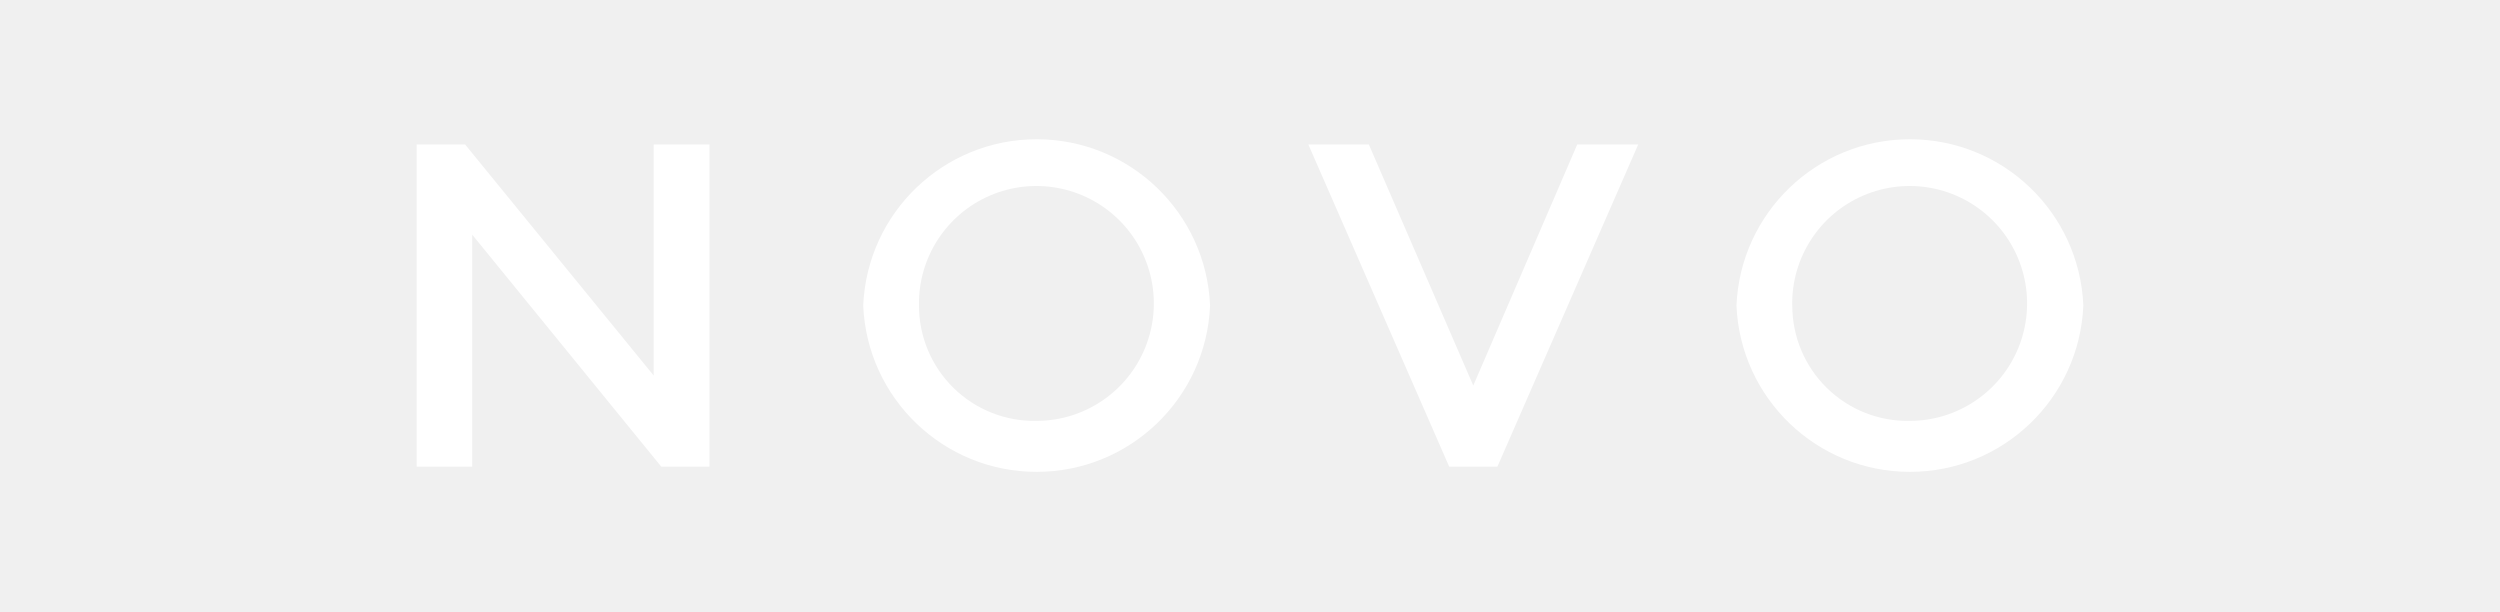
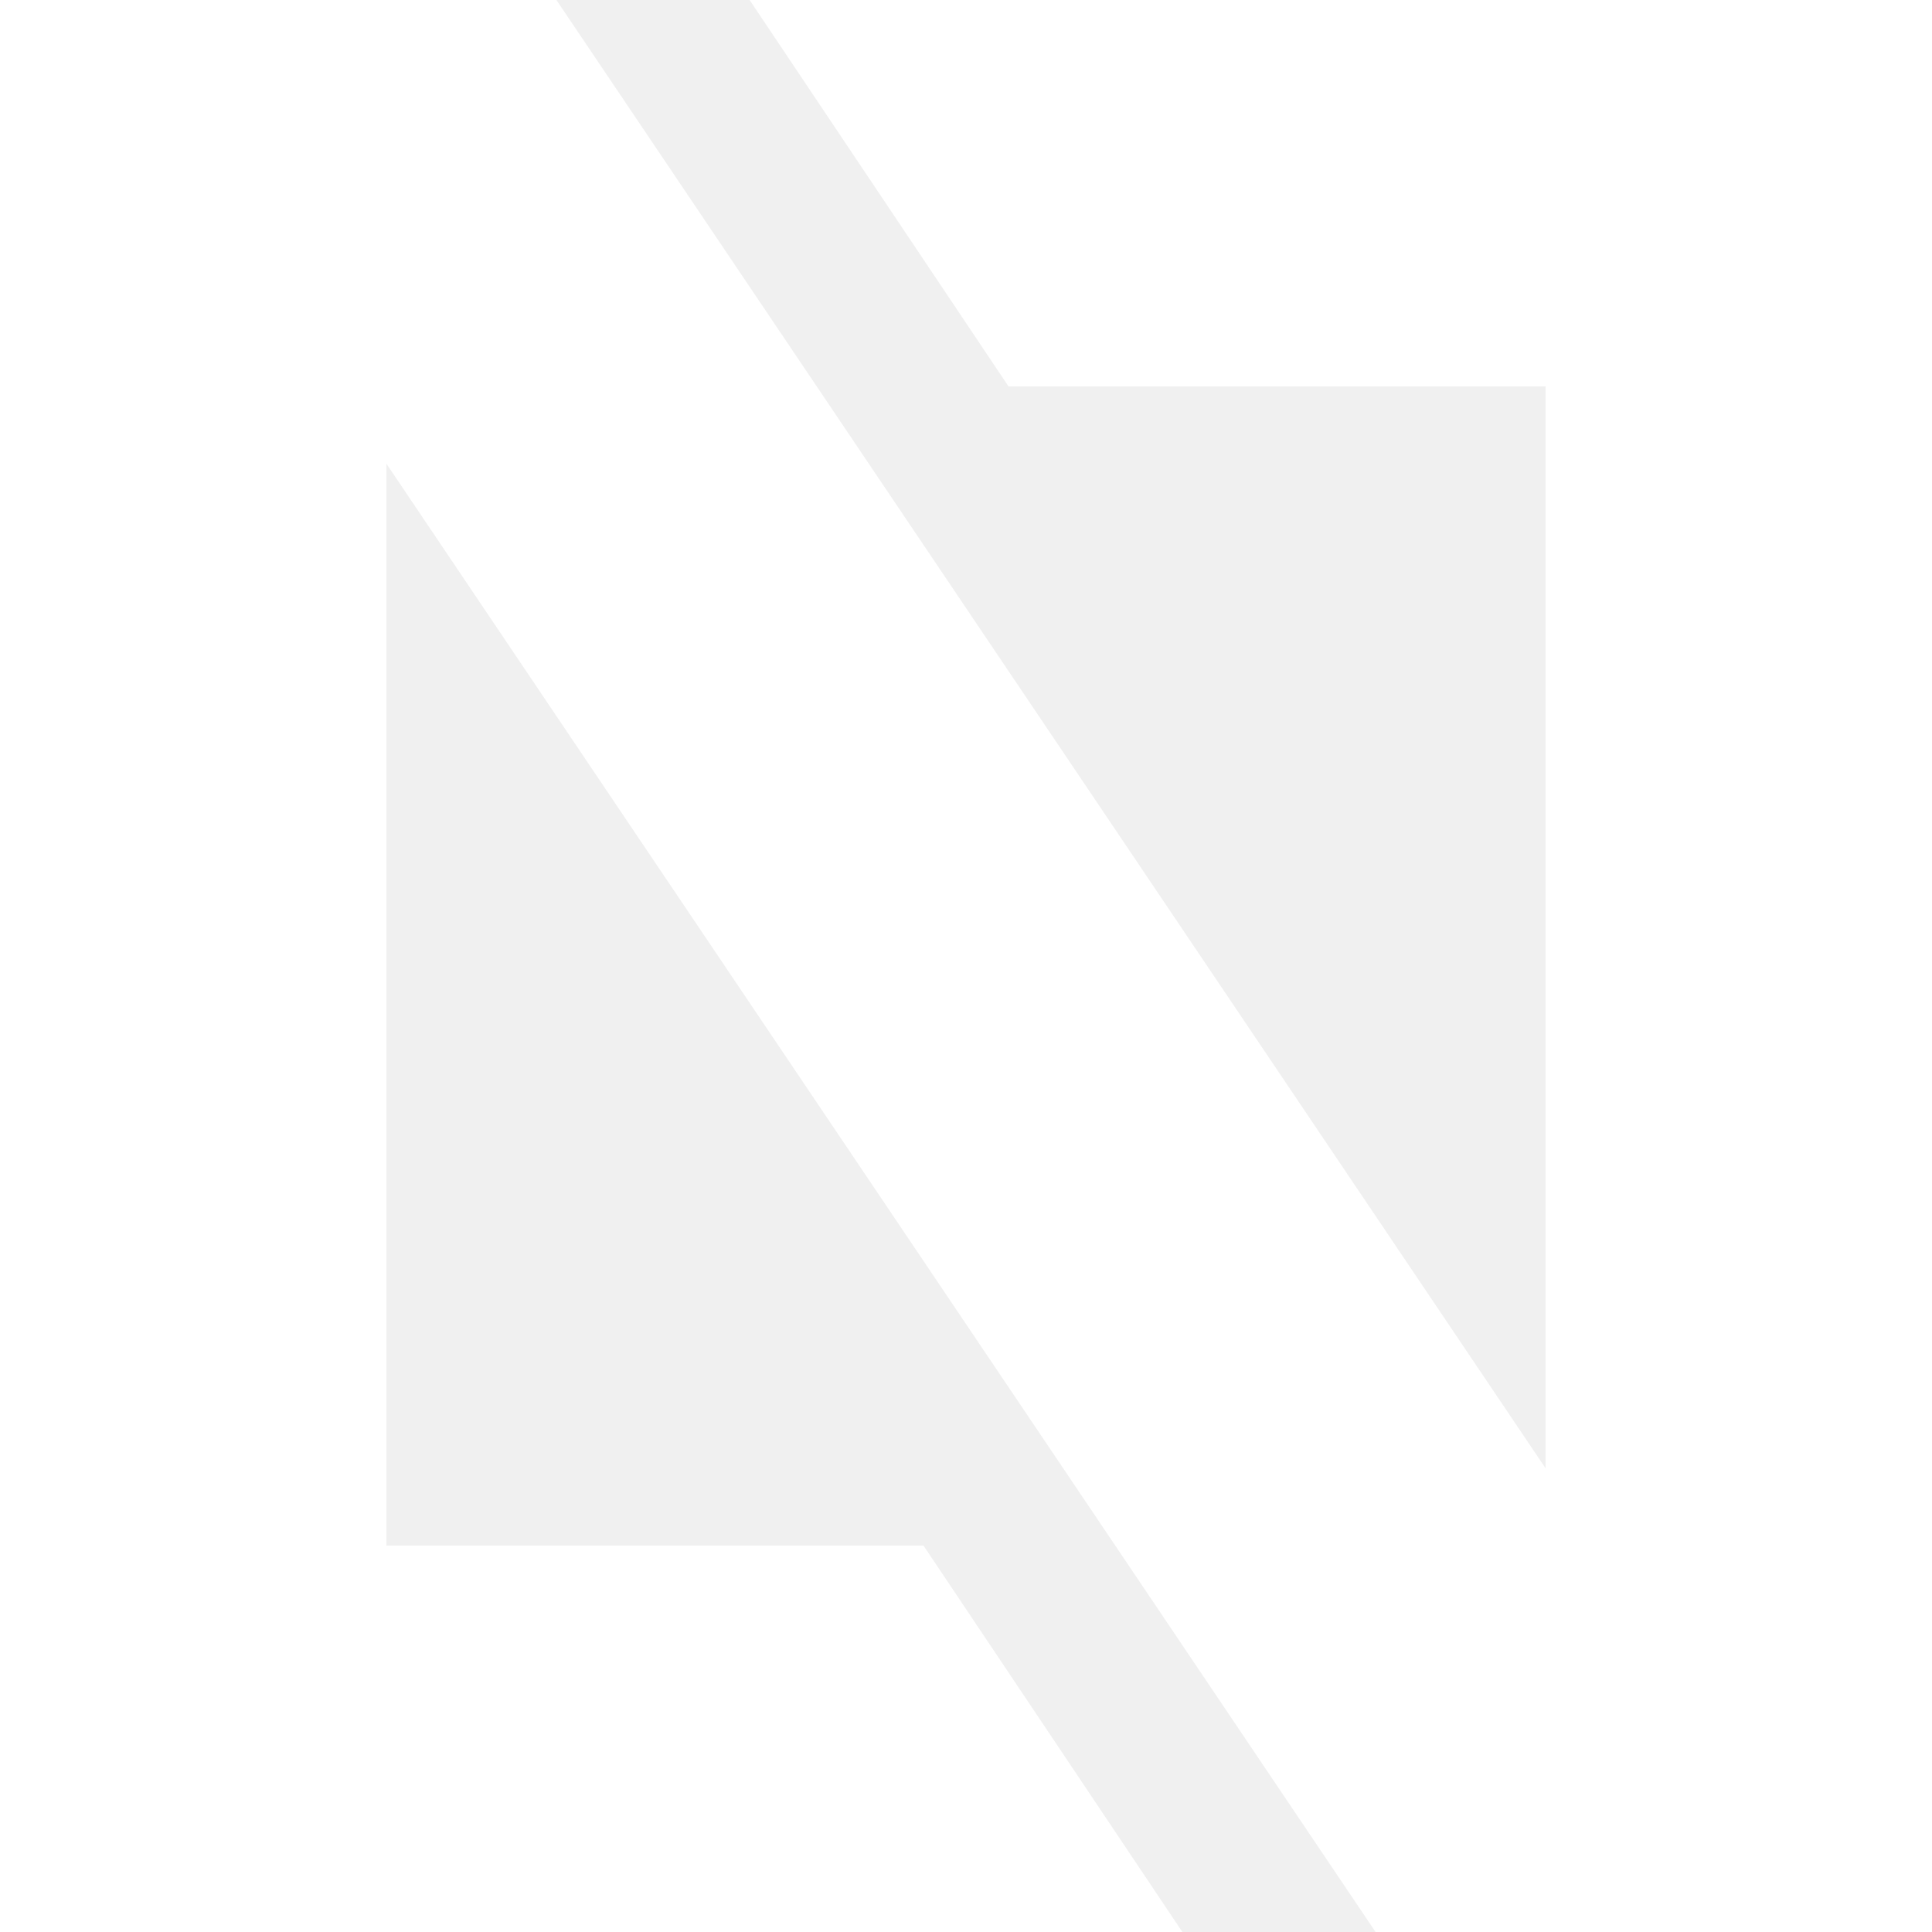
- <svg xmlns="http://www.w3.org/2000/svg" viewBox="0 0 90 22">
-   <path d="M25.54 16.8V5.2h-2.007v8.32l-6.79-8.32H15v11.6h2V8.448l6.806 8.352h1.735zM43.563 11a6.249 6.249 0 0 0-12.487 0 6.249 6.249 0 0 0 12.487 0zm-10.48 0a4.228 4.228 0 1 1 4.236 4.152A4.15 4.15 0 0 1 33.083 11zm19.088 5.8h1.735l5.07-11.6h-2.195l-3.743 8.68-3.76-8.68H47.1zM75 11a6.249 6.249 0 0 0-12.487 0A6.249 6.249 0 0 0 75 11zm-10.48 0a4.228 4.228 0 1 1 4.236 4.152A4.15 4.15 0 0 1 64.522 11z" fill="#fff" fill-rule="evenodd" />
+ <svg xmlns="http://www.w3.org/2000/svg" viewBox="0 0 22 22">
+   <path d="M15.664,22L4.4,5.28V17.6h6.116L13.464,22H0V0H6.336L17.6,16.72V4.4H11.484L8.536,0H22V22H15.664Z" fill="#fff" fill-rule="evenodd" />
</svg>
